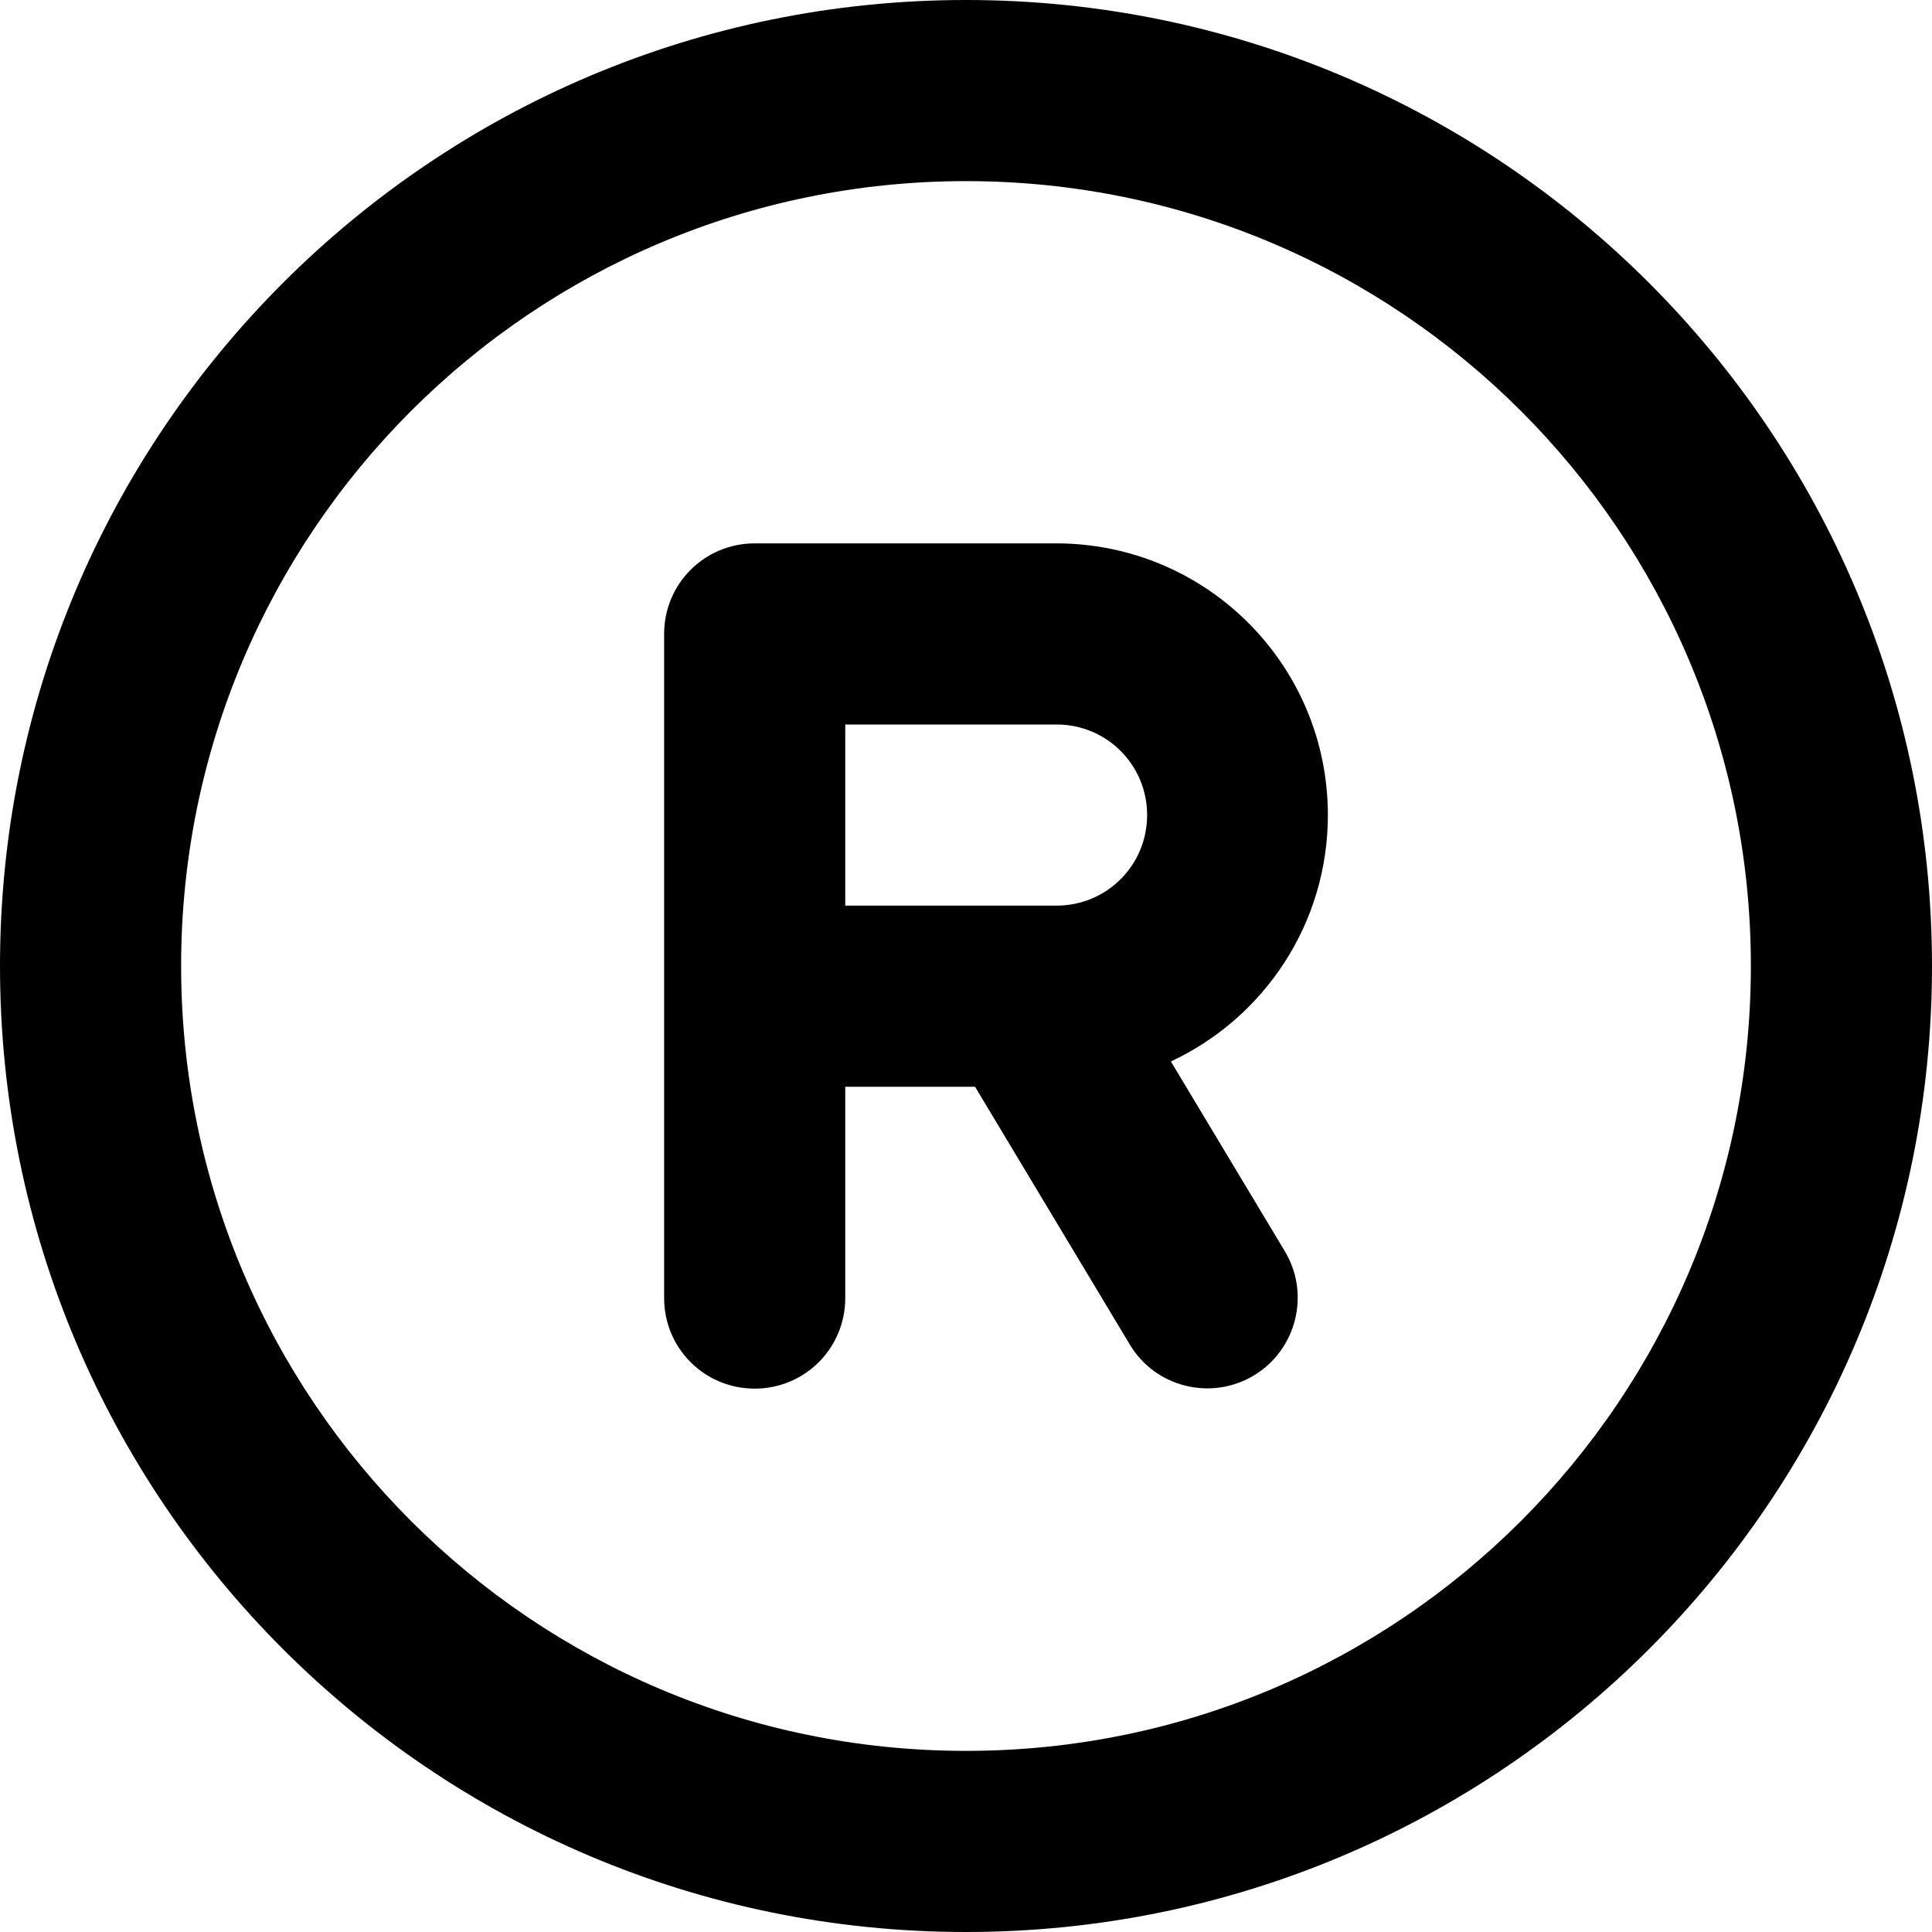
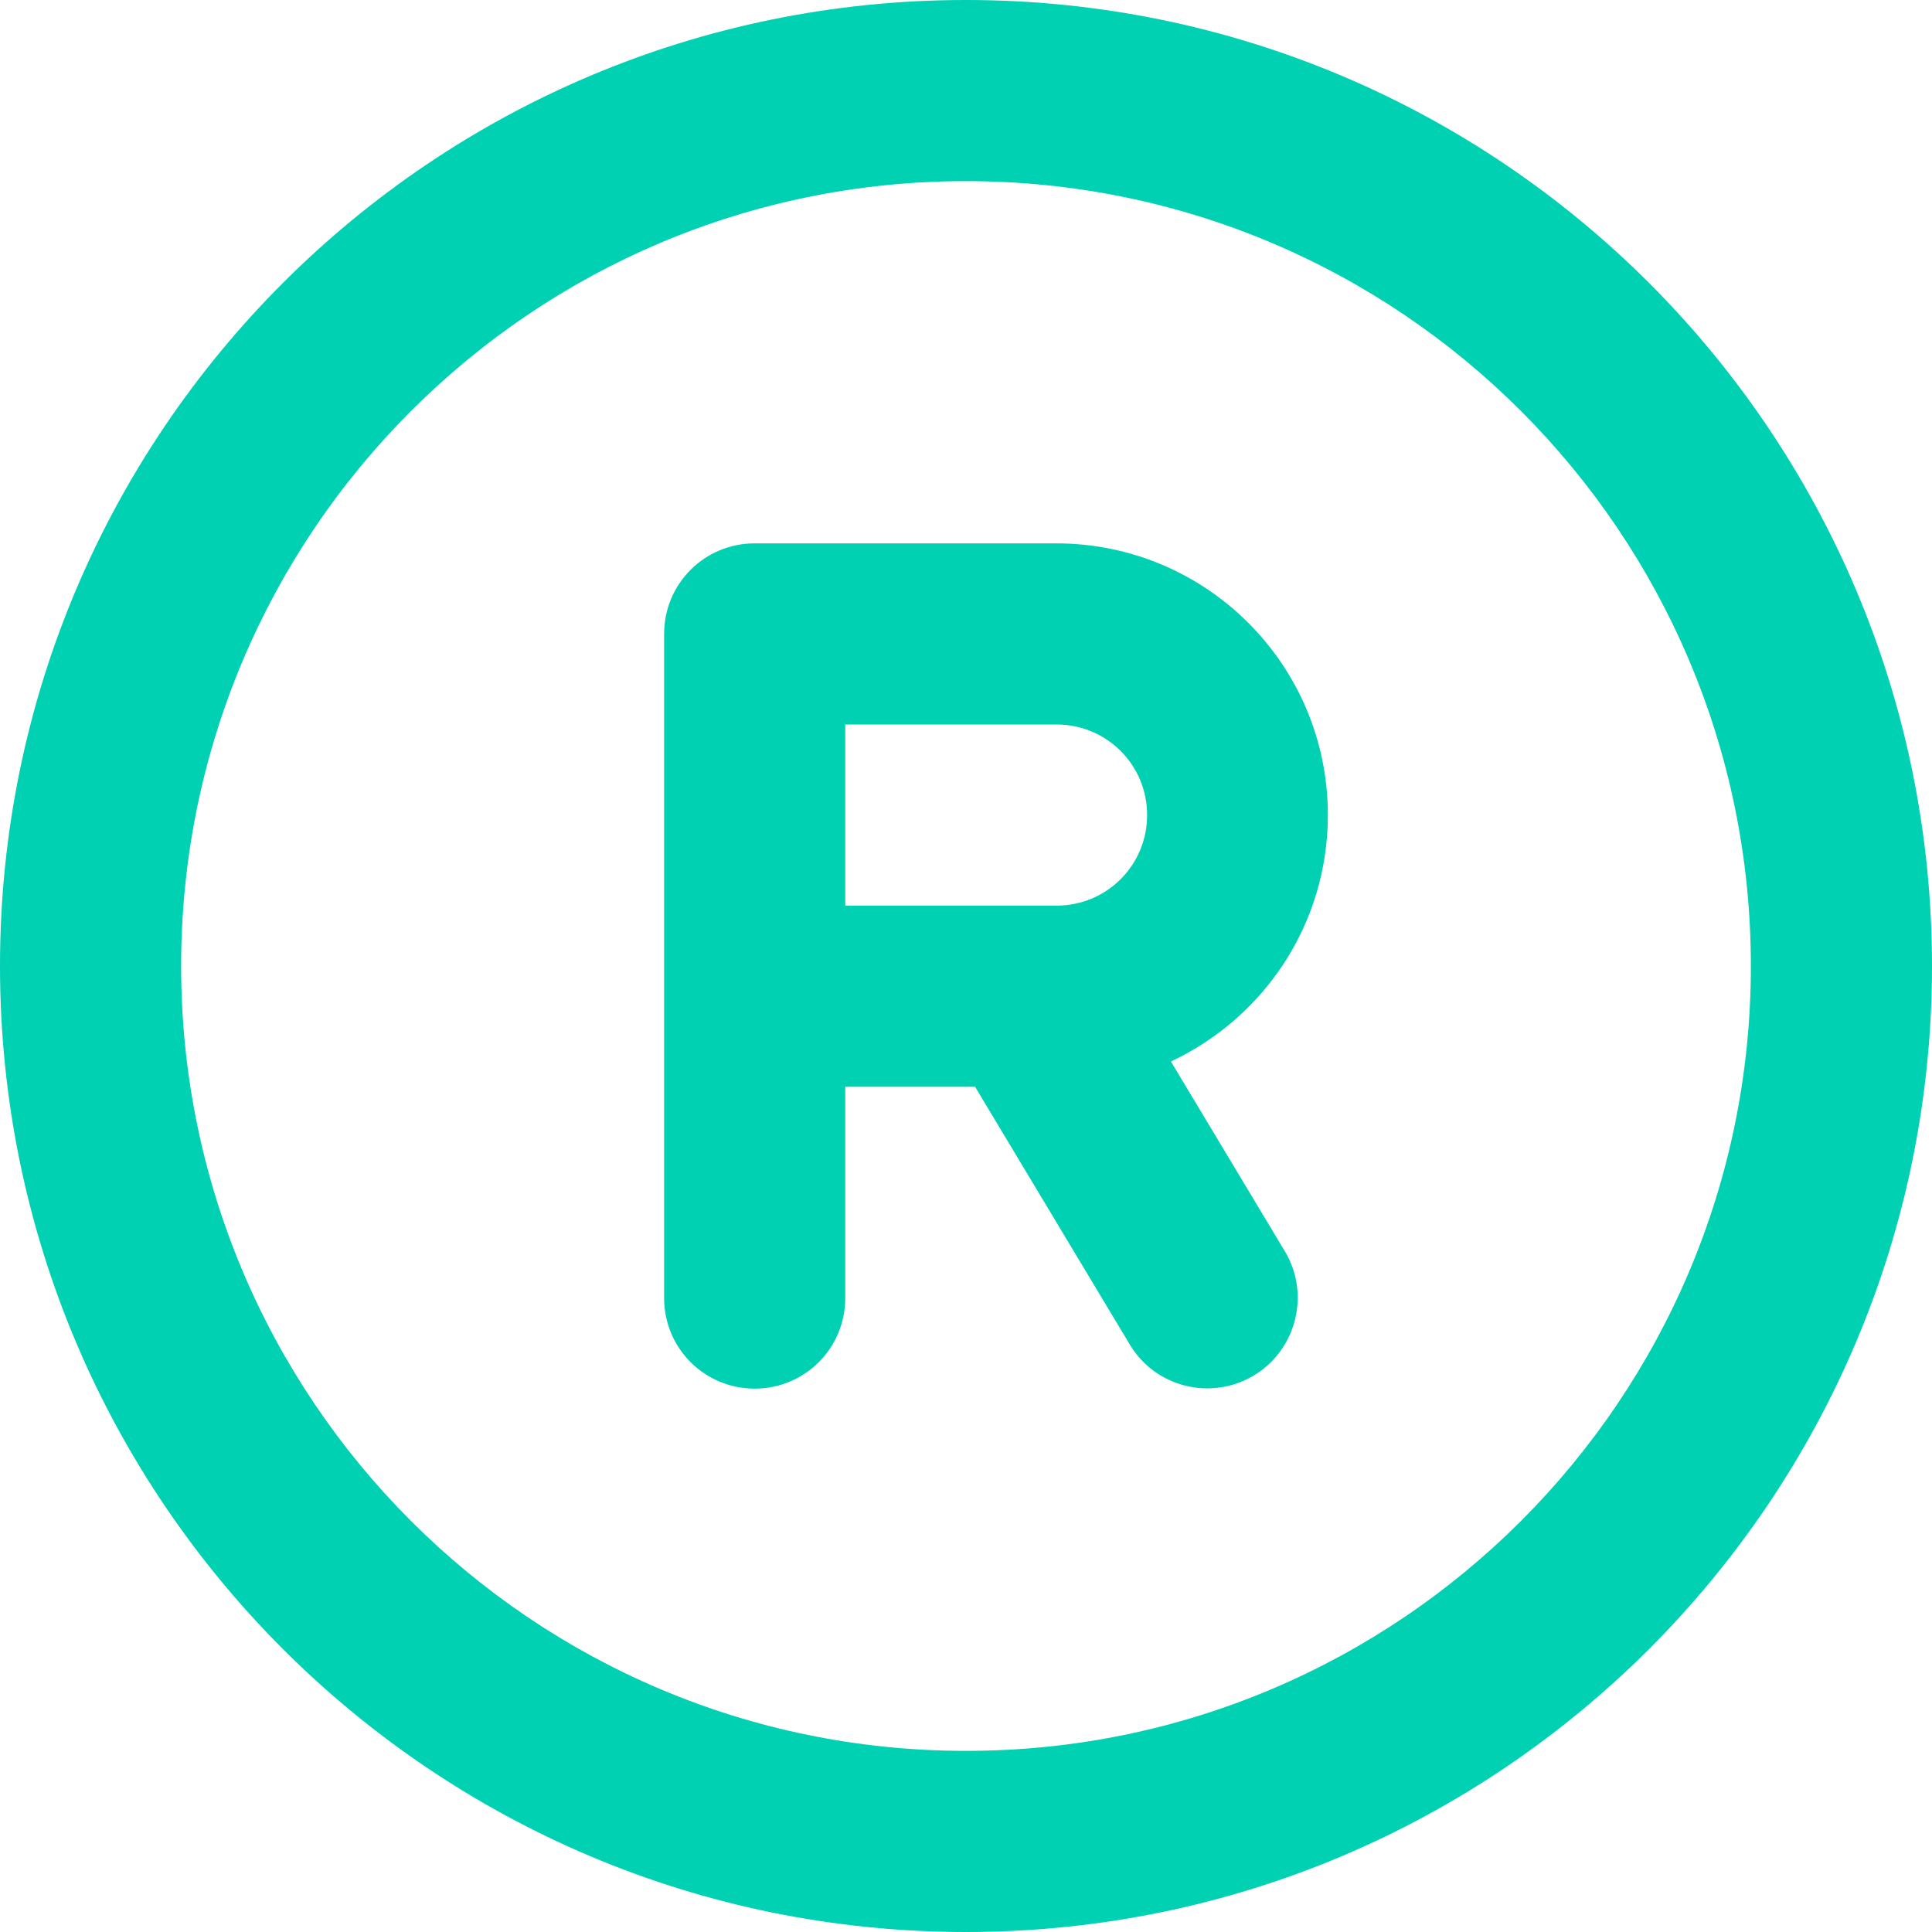
<svg xmlns="http://www.w3.org/2000/svg" viewBox="0 0 512 512">
-   <path fill="currentColor" d="M256 48a208 208 0 1 1 0 416 208 208 0 1 1 0-416zm0 464a256 256 0 1 0 0-512 256 256 0 1 0 0 512zM200 144c-13.3 0-24 10.7-24 24l0 176c0 13.3 10.7 24 24 24s24-10.7 24-24l0-56 34.4 0 41 68.3c6.8 11.4 21.6 15 32.9 8.2s15-21.6 8.2-32.9l-30.2-50.3c24.6-11.5 41.6-36.4 41.6-65.3 0-39.8-32.2-72-72-72l-80 0zm72 96l-48 0 0-48 56 0c13.3 0 24 10.7 24 24s-10.7 24-24 24l-8 0z" />
+   <path fill="#00d1b2" d="M256 48a208 208 0 1 1 0 416 208 208 0 1 1 0-416zm0 464a256 256 0 1 0 0-512 256 256 0 1 0 0 512zM200 144c-13.3 0-24 10.7-24 24l0 176c0 13.3 10.7 24 24 24s24-10.7 24-24l0-56 34.4 0 41 68.3c6.8 11.4 21.6 15 32.9 8.2s15-21.6 8.2-32.9l-30.2-50.3c24.6-11.5 41.6-36.4 41.6-65.3 0-39.8-32.2-72-72-72l-80 0zm72 96l-48 0 0-48 56 0c13.3 0 24 10.7 24 24s-10.7 24-24 24l-8 0z" />
</svg>
